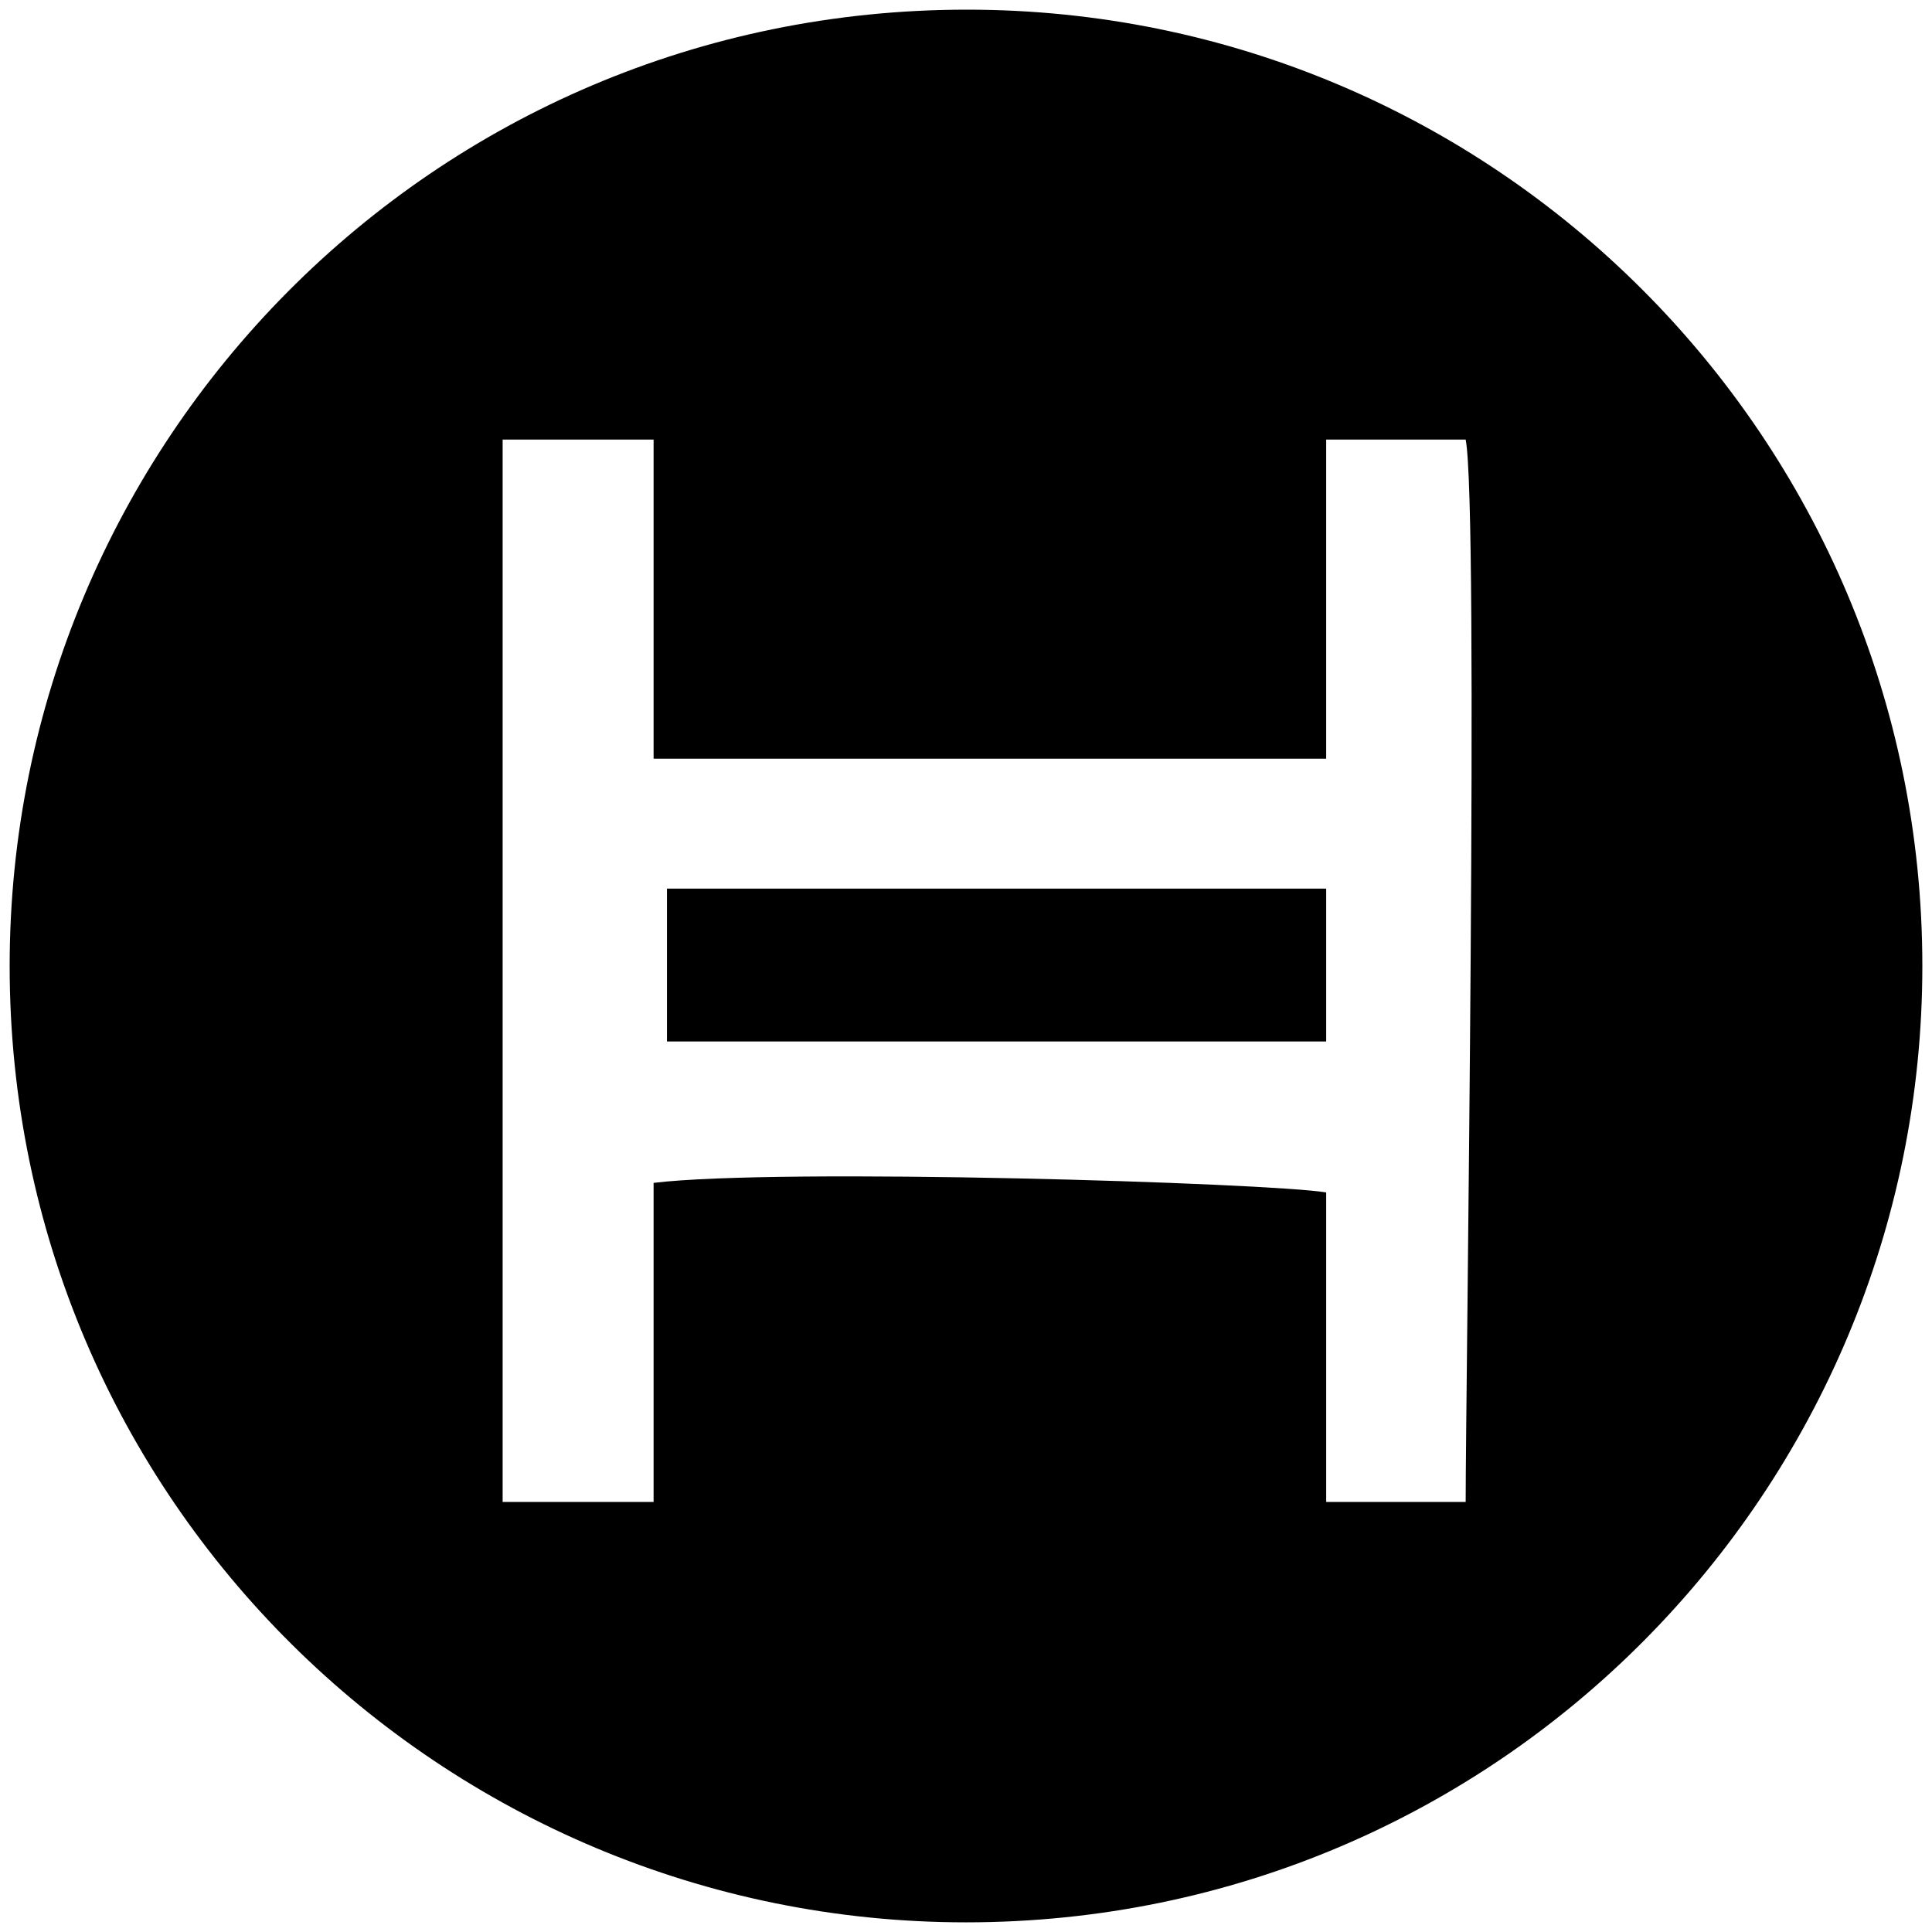
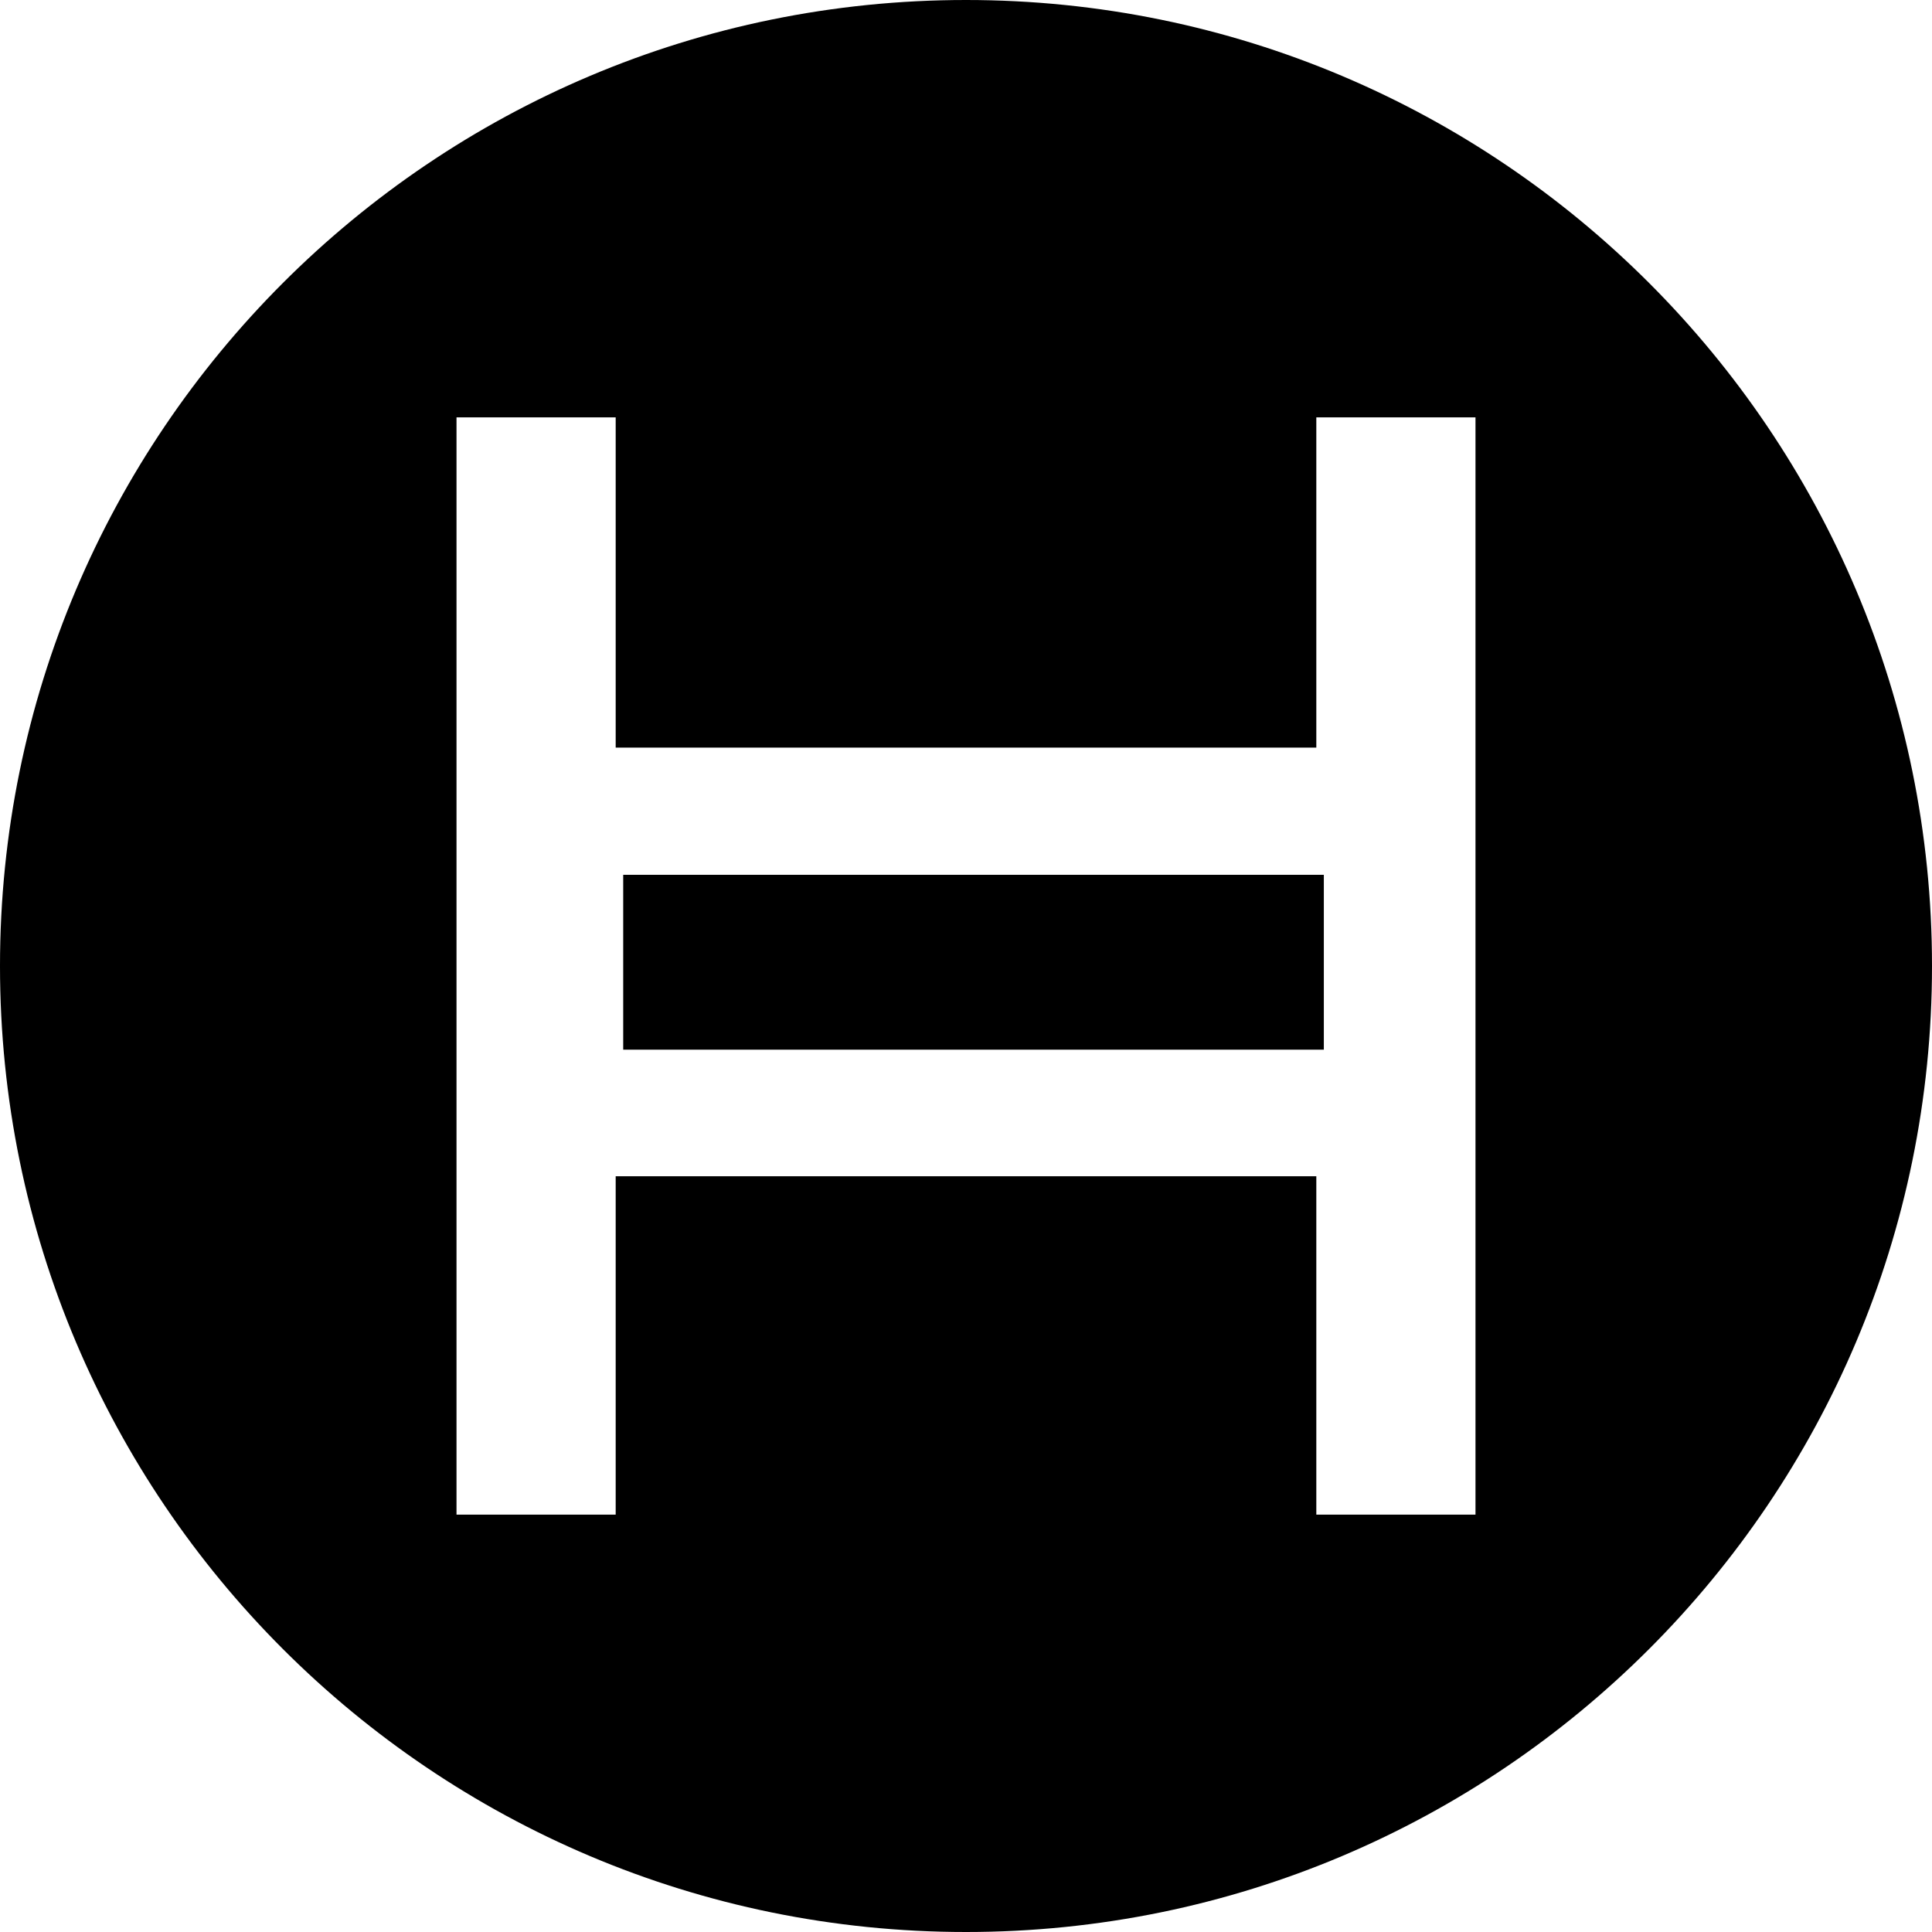
- <svg xmlns="http://www.w3.org/2000/svg" viewBox="0 0 1000 1000">
-   <path d="M500.496 5c272.968 0 494.507 221.54 494.507 495.002 0 270.495-218.572 495.001-495.001 495.001C229.506 995.003 5 776.431 5 500.002 5 229.506 223.572 5 500.496 5zm-240.33 772.42h78.132V612.255c65.275-7.912 318.462 0 348.133 4.945v160.22h72.198c0-57.363 6.923-515.276 0-549.892H686.43v165.166H338.298V227.528h-78.132zm85.055-238.352v-79.121h341.21v79.12z" />
+ <svg xmlns="http://www.w3.org/2000/svg" id="a" viewBox="0 0 1000 1000">
+   <path d="M322.57,452.804h362.644v90.499H322.57v-90.499Zm677.43,47.196c0,276.143-223.858,500-500,500S0,776.143,0,500,223.858,0,500,0s500,223.858,500,500Zm-236.288-283.985h-82.39v170.942H318.678V216.015h-82.39V783.985h82.39v-175.159h362.644v175.159h82.39V216.015Z" />
</svg>
